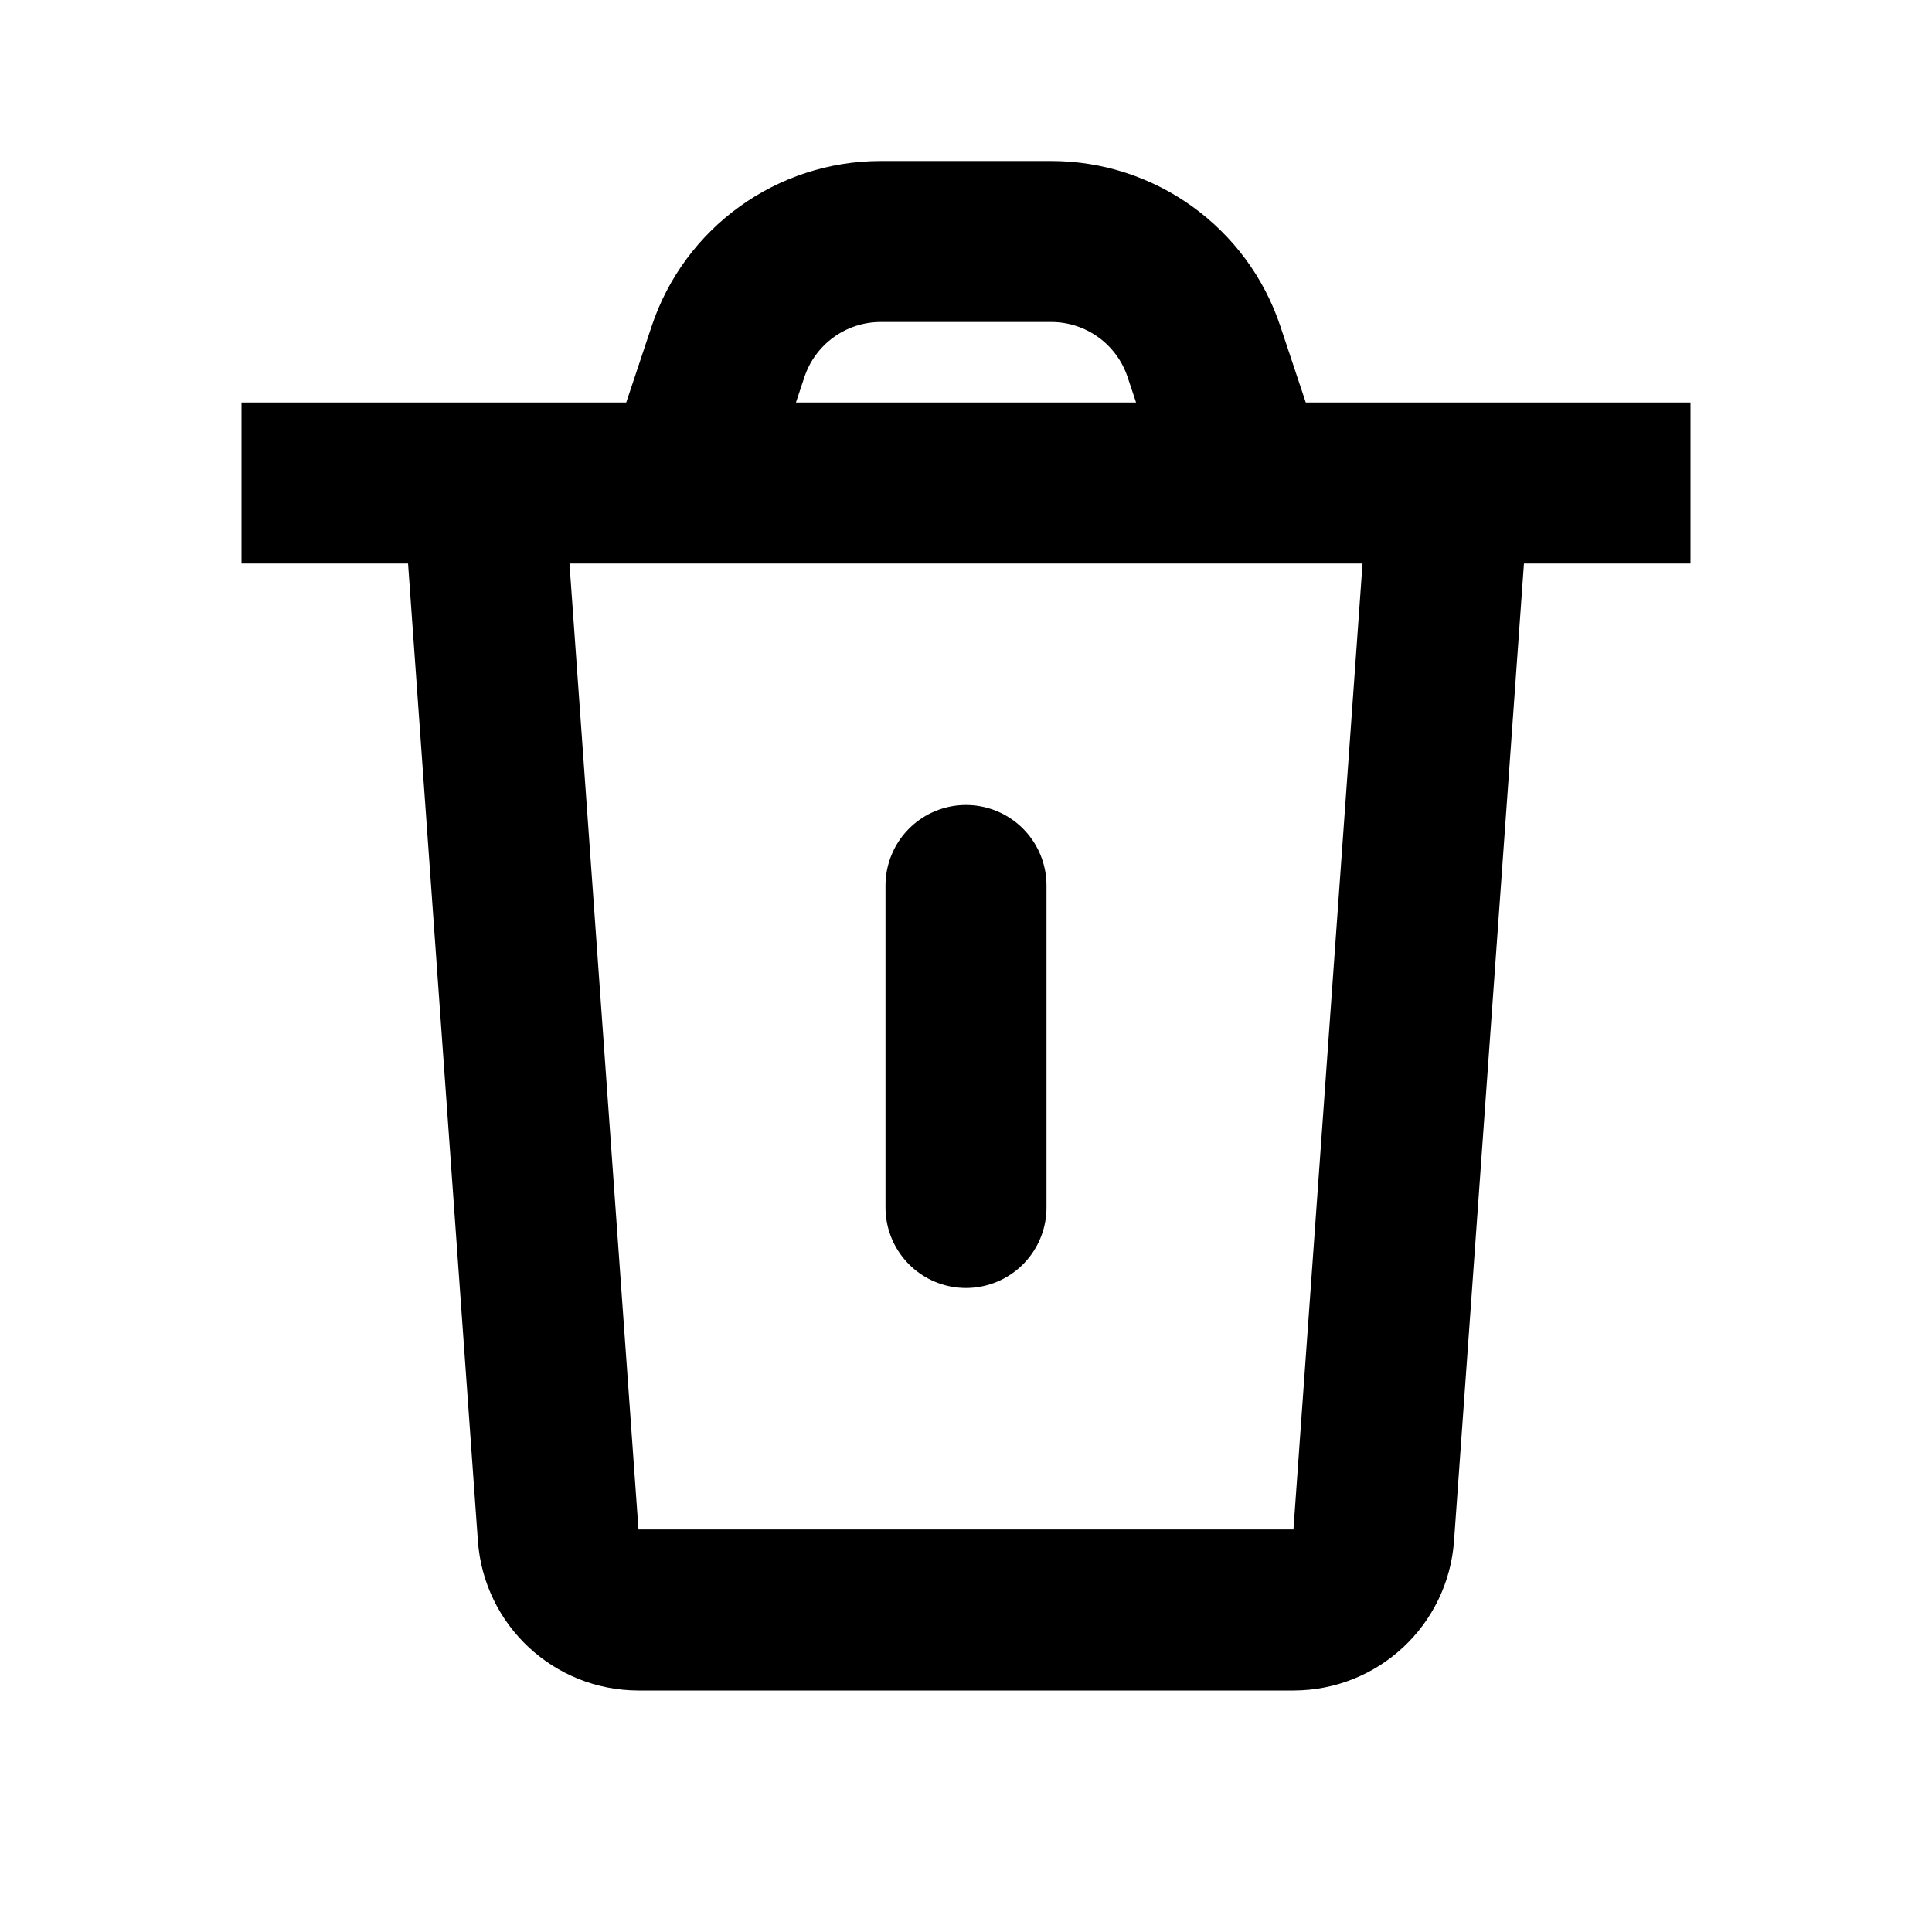
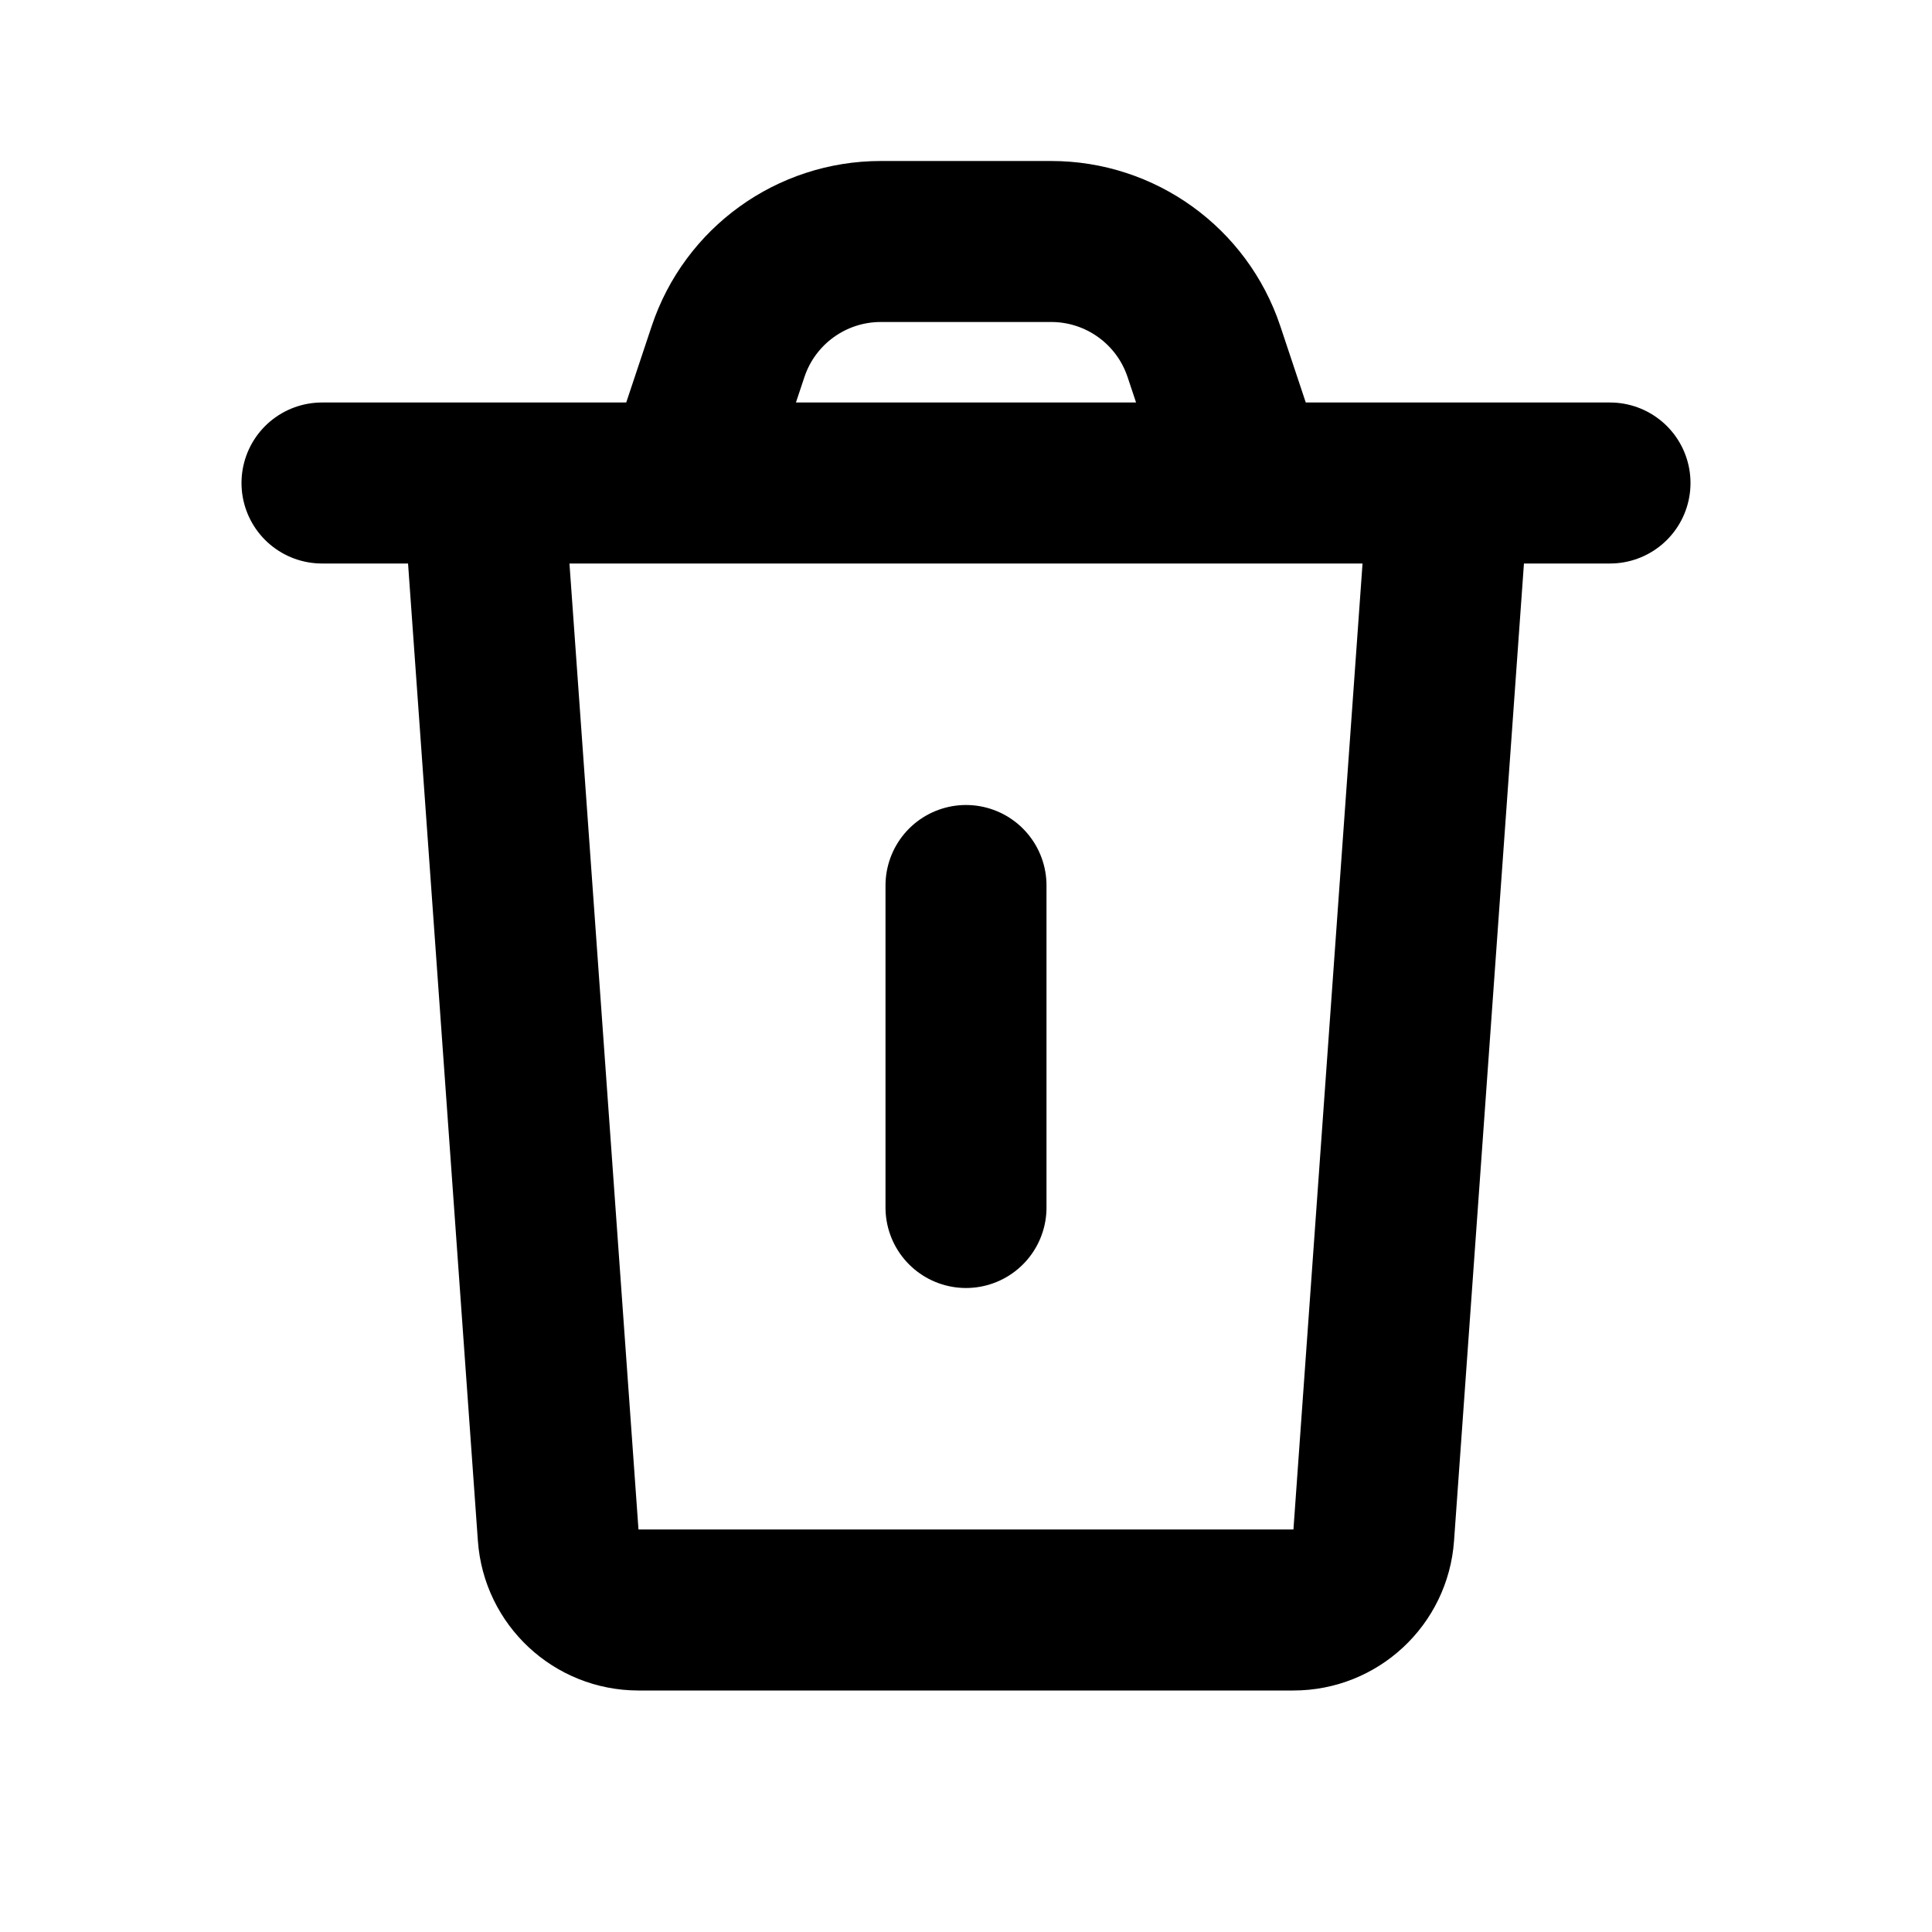
- <svg xmlns="http://www.w3.org/2000/svg" fill="none" stroke="currentColor" viewBox="0 0 24 24">
-   <g stroke="currentColor" stroke-width="2">
-     <path d="M6 6l.934 13.071A1 1 0 007.93 20h8.138a1 1 0 00.997-.929L18 6" />
-     <path stroke-linecap="round" stroke-linejoin="round" d="M12 11v4" />
-     <path stroke-linejoin="round" d="M21 6H3" />
-     <path d="M8.5 6l.544-1.632A2 2 0 0110.941 3h2.117a2 2 0 011.898 1.368L15.5 6" />
-   </g>
+ <svg xmlns="http://www.w3.org/2000/svg" width="24" height="24" fill="none" viewBox="0 0 24 24">
+   <path stroke="currentColor" stroke-linecap="round" stroke-linejoin="round" stroke-width="2" d="M6 6l.934 13.071A1 1 0 007.93 20h8.138a1 1 0 00.997-.929L18 6m-6 5v4m8-9H4m4.5 0l.544-1.632A2 2 0 0110.941 3h2.117a2 2 0 011.898 1.368L15.5 6" />
</svg>
